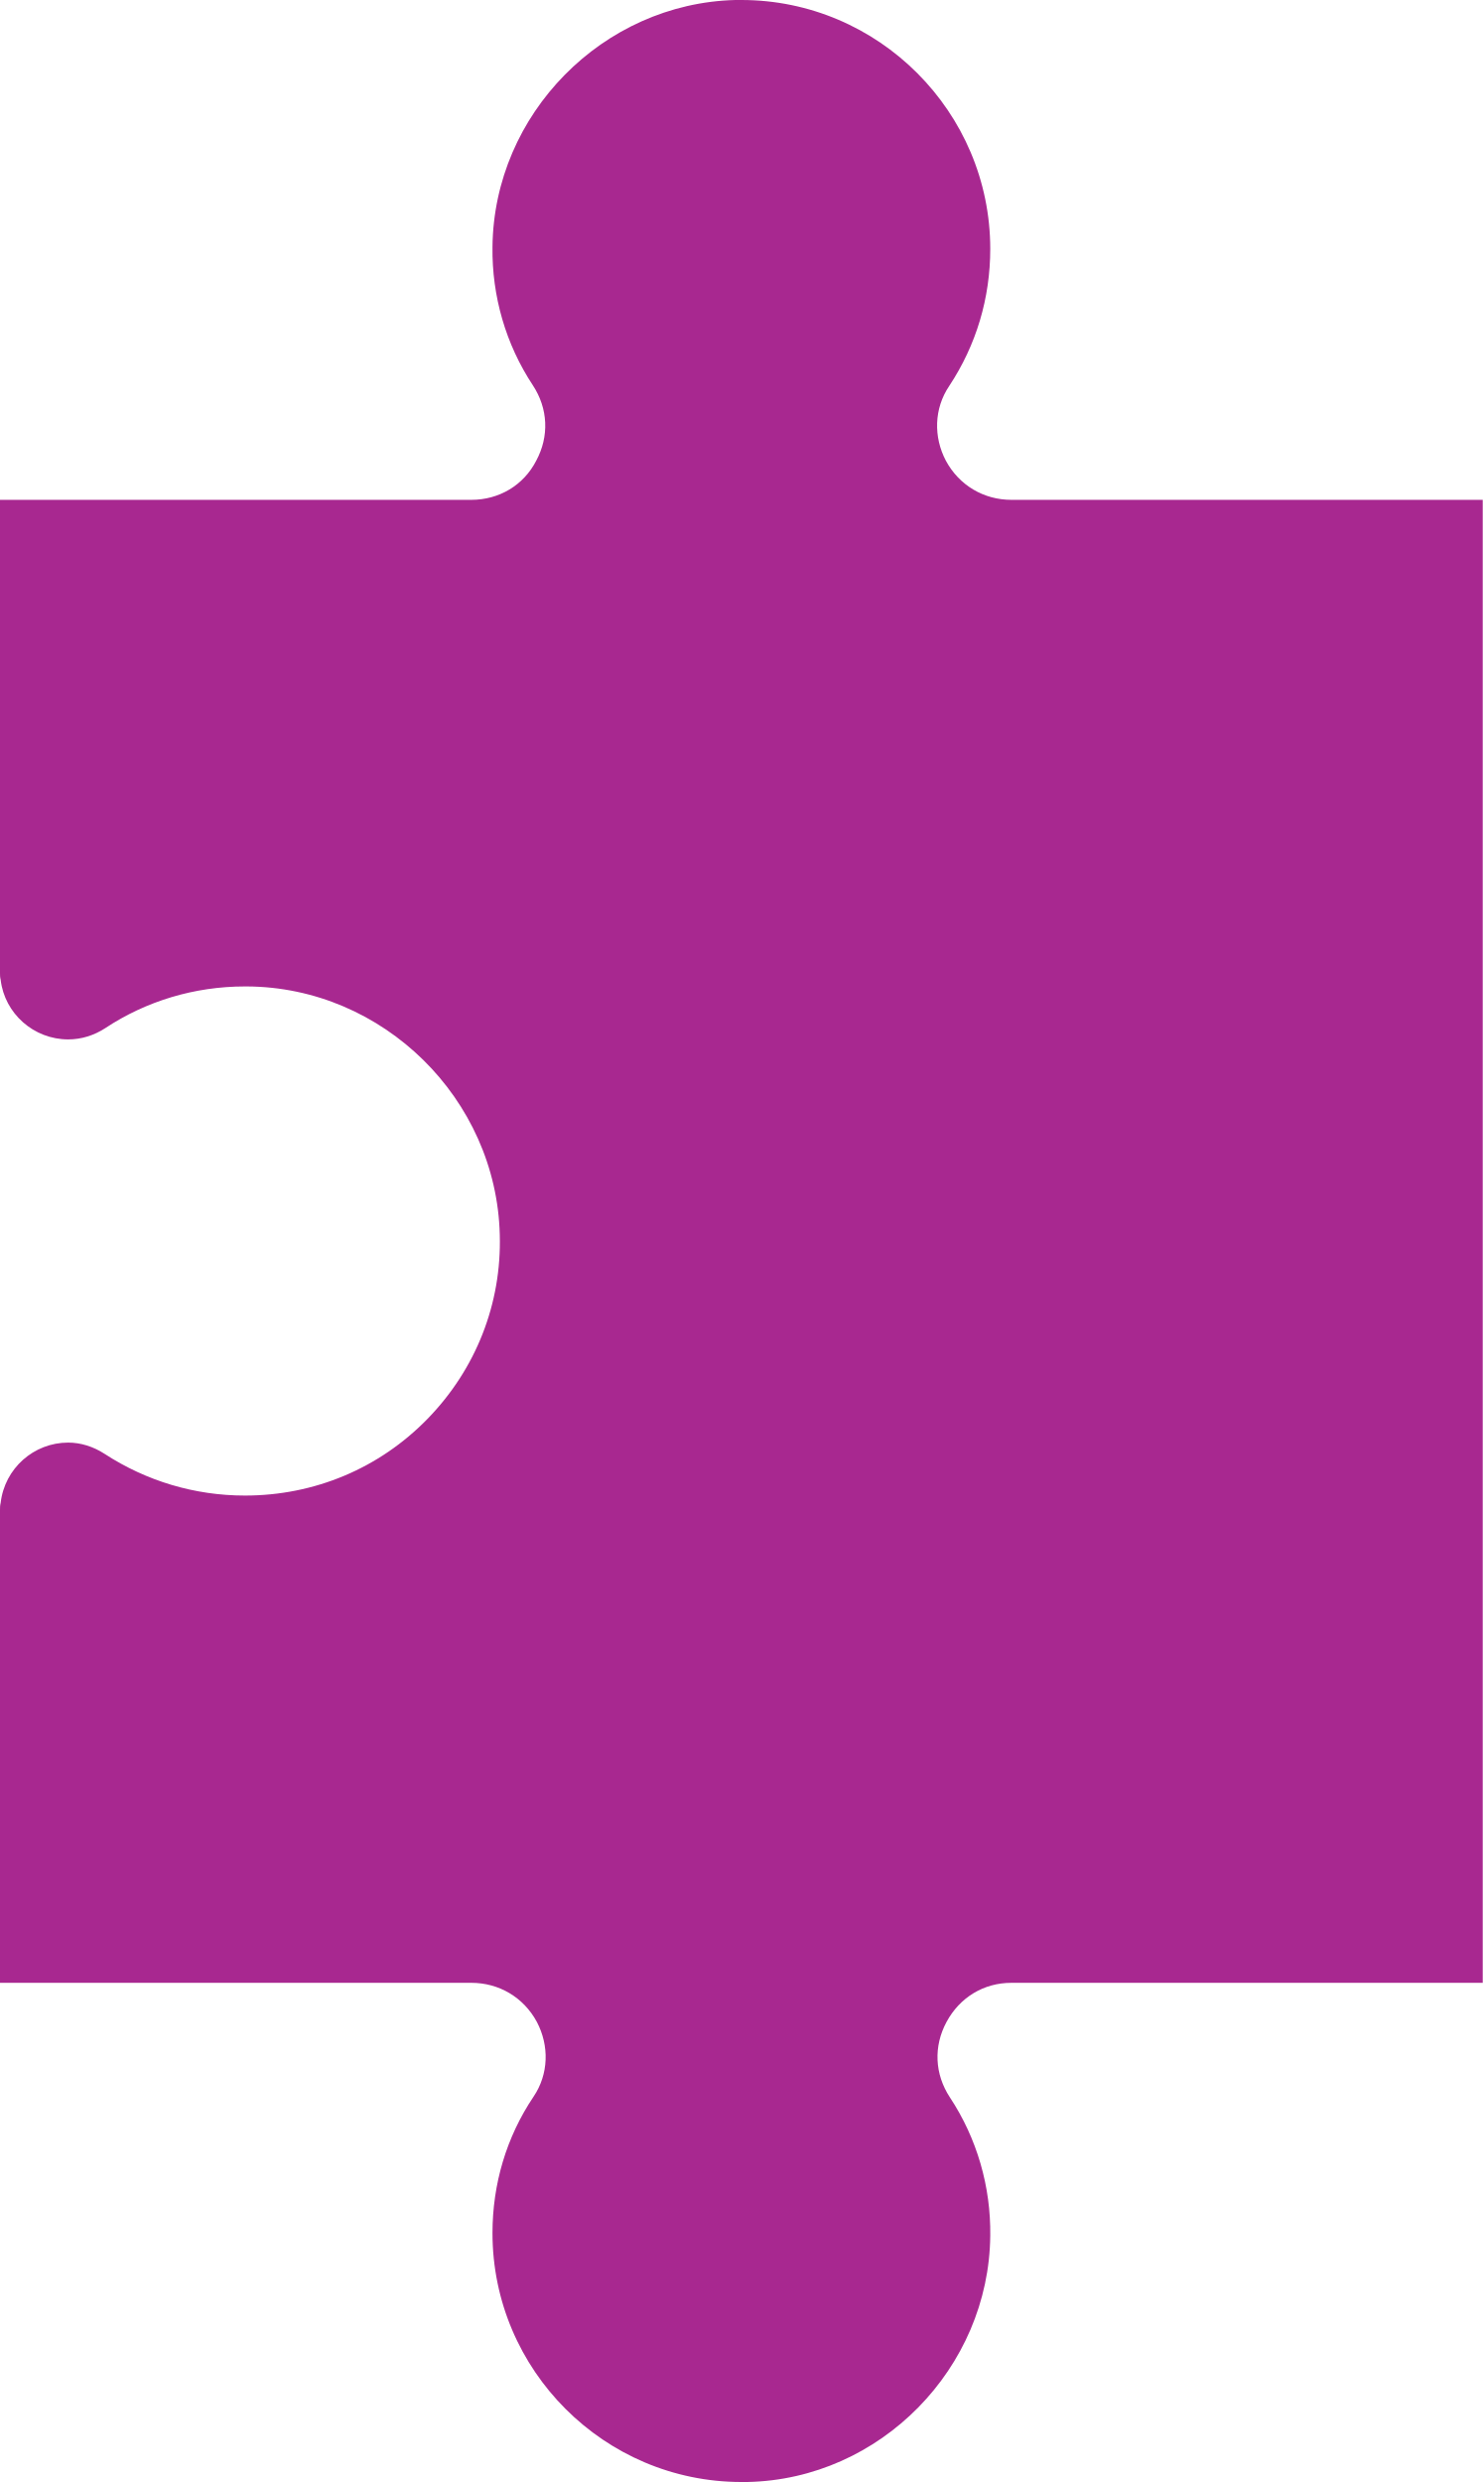
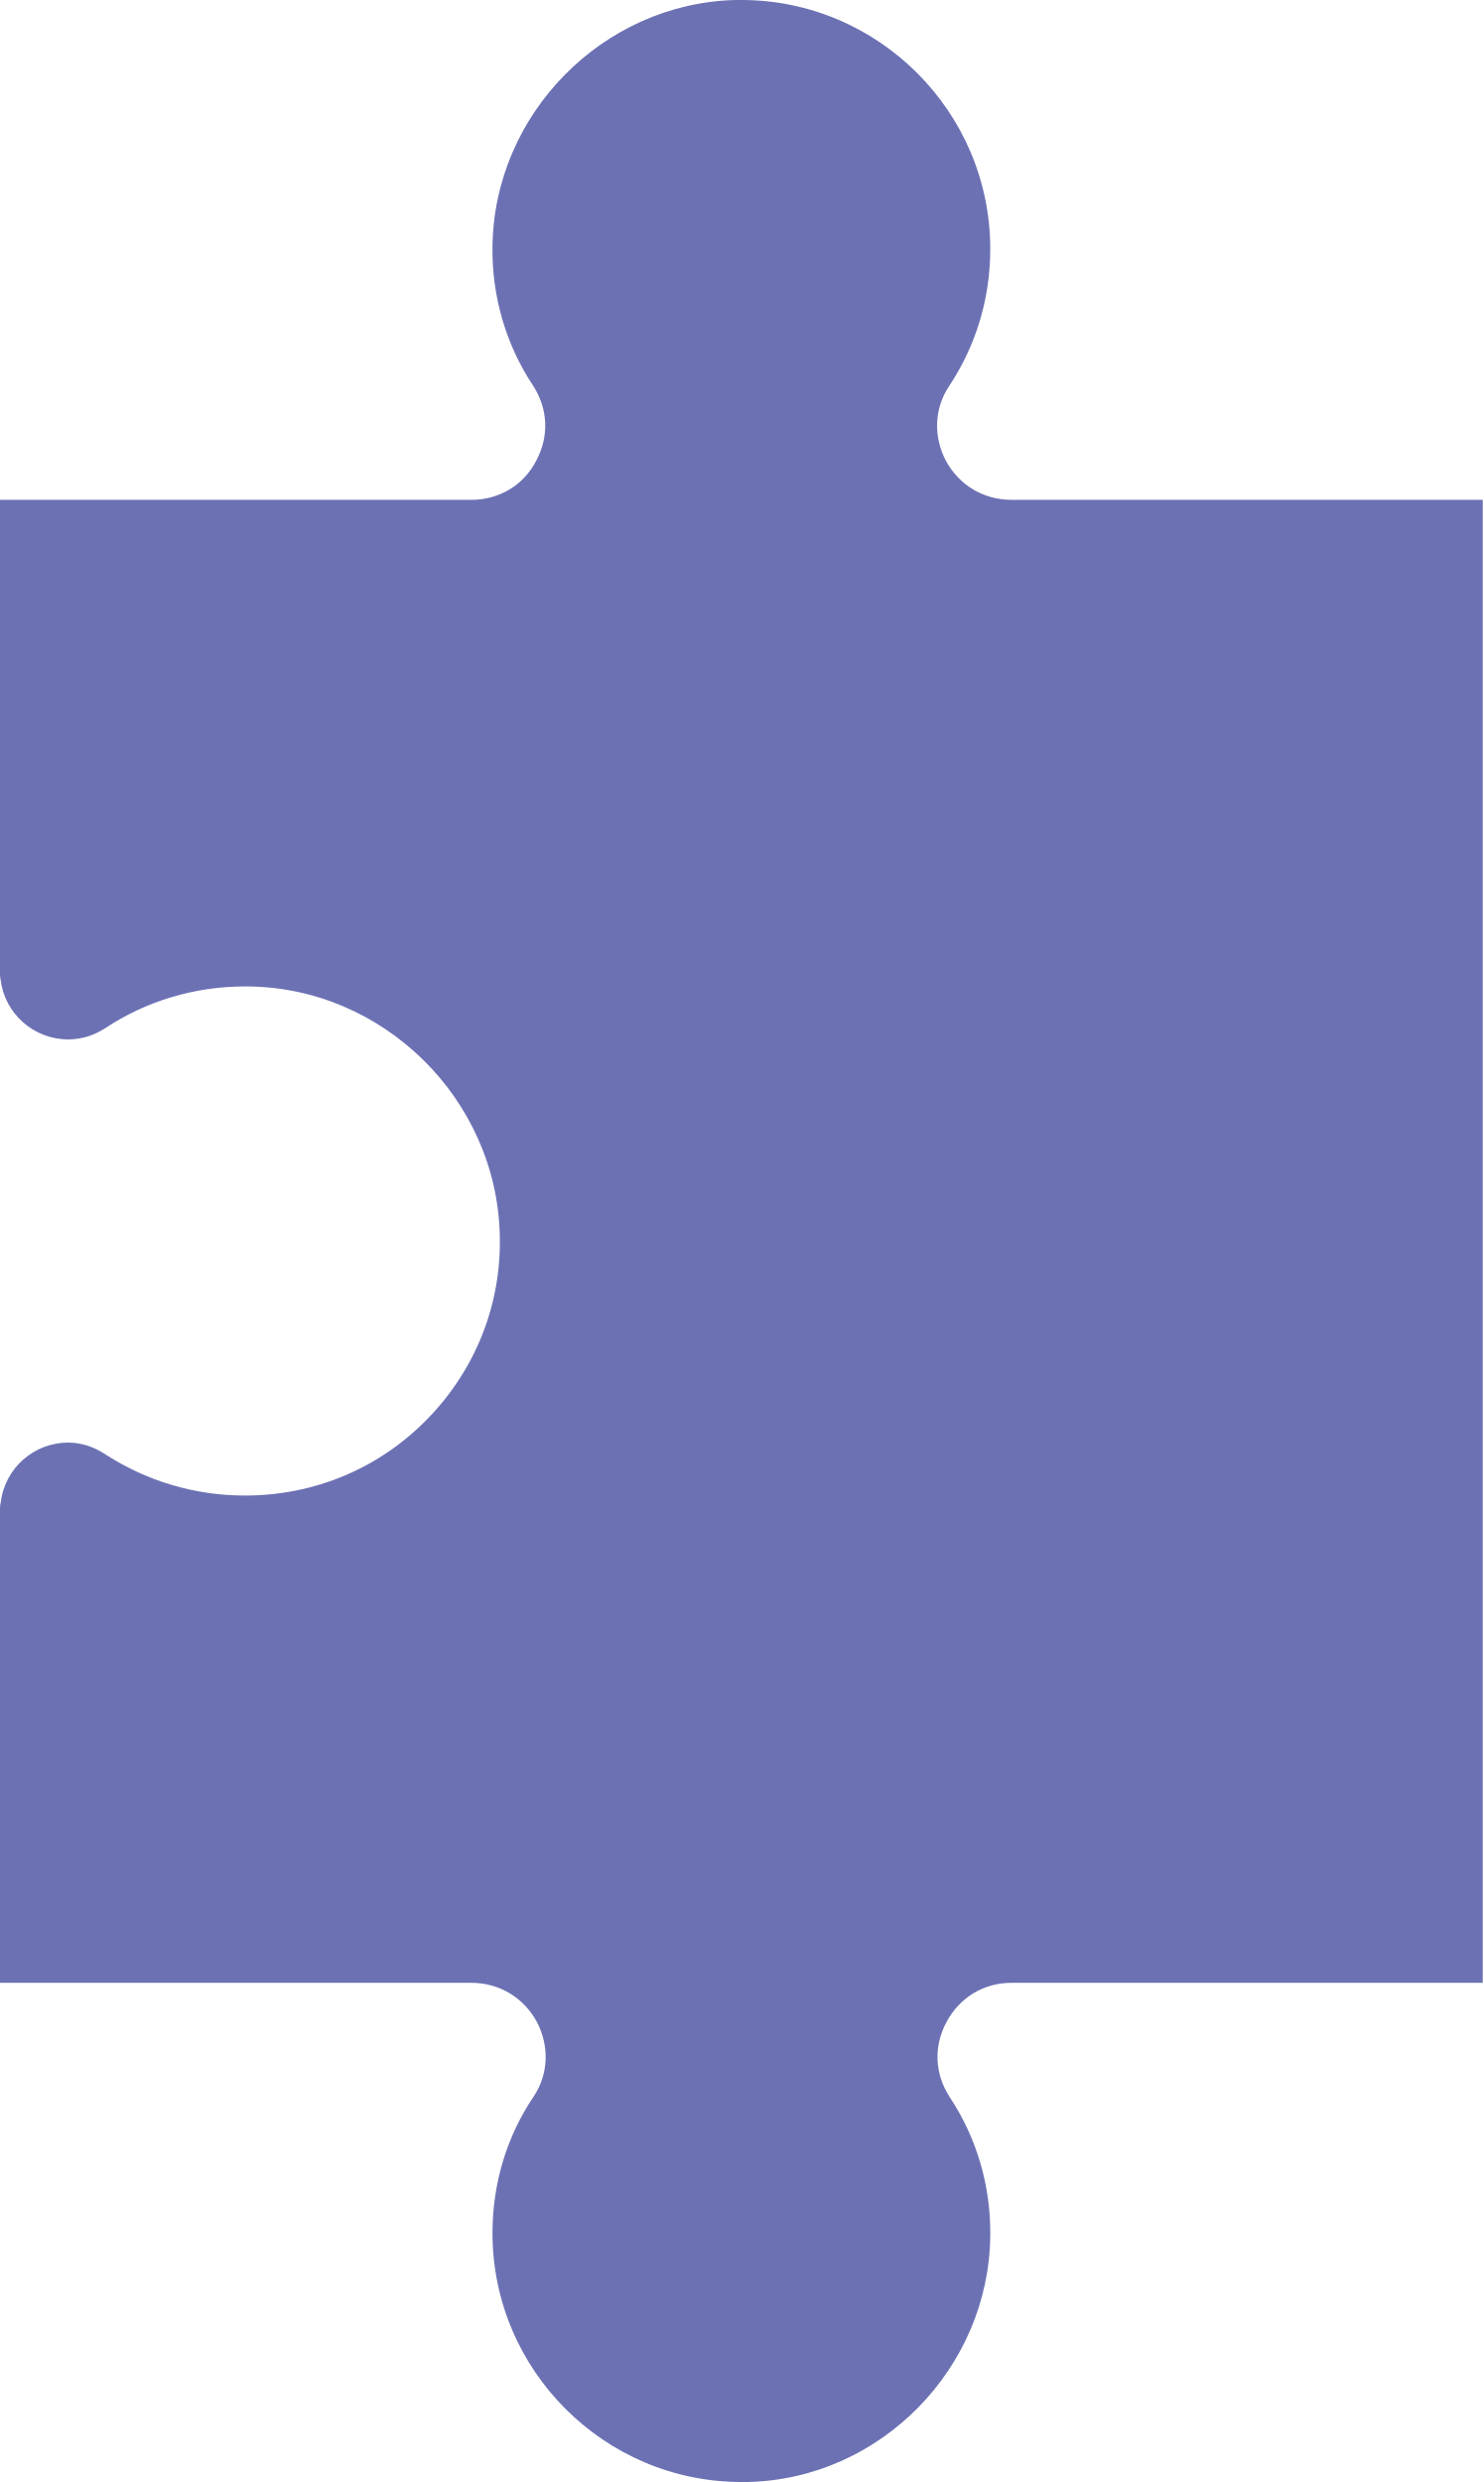
<svg xmlns="http://www.w3.org/2000/svg" version="1.1" id="Layer_1" x="0px" y="0px" viewBox="0 0 224.1 374.9" style="enable-background:new 0 0 224.1 374.9;" xml:space="preserve">
  <style type="text/css">
- 	.st0{fill:#A82890;}
+ 	.st0{fill:#6C71B4;}
</style>
-   <path class="st0" d="M112,374.9c-20.7,0-37.6-16.9-37.6-37.6c0-7.4,2.1-14.5,6.2-20.6c2.3-3.4,2.4-7.7,0.5-11.3  c-2-3.7-5.7-5.9-9.9-5.9H0v-71.2c0-0.1,0-0.1,0-0.2c0-0.4,0-0.7,0.1-1.1c0.6-5.2,5-9.1,10.2-9.1c1.9,0,3.8,0.6,5.5,1.7  c6.3,4.1,13.6,6.3,21.2,6.3c10.5,0,20.3-4.1,27.6-11.6c7.3-7.5,11.2-17.4,10.9-27.8C75,166,57.9,149.1,37.3,149H37  c-7.6,0-14.9,2.2-21.1,6.3c-1.7,1.1-3.6,1.7-5.6,1.7c-5.2,0-9.6-3.9-10.2-9c-0.1-0.4-0.1-0.7-0.1-1c0-0.1,0-0.2,0-0.2V75.5h71.2  c4.2,0,7.9-2.2,9.8-5.9c2-3.7,1.8-7.9-0.5-11.4c-4.1-6.2-6.2-13.5-6.1-20.9C74.6,17.2,91.1,0.5,111.1,0c0.3,0,0.6,0,0.9,0  c20.7,0,37.6,16.9,37.6,37.6c0,7.4-2.1,14.5-6.2,20.7c-2.3,3.4-2.4,7.7-0.5,11.3c2,3.7,5.7,5.9,9.9,5.9H224l0,224h-71.2  c-4.2,0-7.8,2.2-9.8,5.9c-2,3.7-1.8,7.9,0.5,11.4c4.1,6.2,6.2,13.5,6.1,20.9c-0.2,20-16.6,36.8-36.7,37.2  C112.7,374.9,112.4,374.9,112,374.9z" />
+   <path class="st0" d="M112,374.9c-20.7,0-37.6-16.9-37.6-37.6c0-7.4,2.1-14.5,6.2-20.6c2.3-3.4,2.4-7.7,0.5-11.3  c-2-3.7-5.7-5.9-9.9-5.9H0v-71.2c0-0.1,0-0.1,0-0.2c0-0.4,0-0.7,0.1-1.1c0.6-5.2,5-9.1,10.2-9.1c1.9,0,3.8,0.6,5.5,1.7  c6.3,4.1,13.6,6.3,21.2,6.3c10.5,0,20.3-4.1,27.6-11.6s11.2-17.4,10.9-27.8C75,166,57.9,149.1,37.3,149H37c-7.6,0-14.9,2.2-21.1,6.3  c-1.7,1.1-3.6,1.7-5.6,1.7c-5.2,0-9.6-3.9-10.2-9C0,147.6,0,147.3,0,147c0-0.1,0-0.2,0-0.2V75.5h71.2c4.2,0,7.9-2.2,9.8-5.9  c2-3.7,1.8-7.9-0.5-11.4c-4.1-6.2-6.2-13.5-6.1-20.9C74.6,17.2,91.1,0.5,111.1,0c0.3,0,0.6,0,0.9,0c20.7,0,37.6,16.9,37.6,37.6  c0,7.4-2.1,14.5-6.2,20.7c-2.3,3.4-2.4,7.7-0.5,11.3c2,3.7,5.7,5.9,9.9,5.9H224v224h-71.2c-4.2,0-7.8,2.2-9.8,5.9  c-2,3.7-1.8,7.9,0.5,11.4c4.1,6.2,6.2,13.5,6.1,20.9c-0.2,20-16.6,36.8-36.7,37.2C112.7,374.9,112.4,374.9,112,374.9z" />
</svg>
